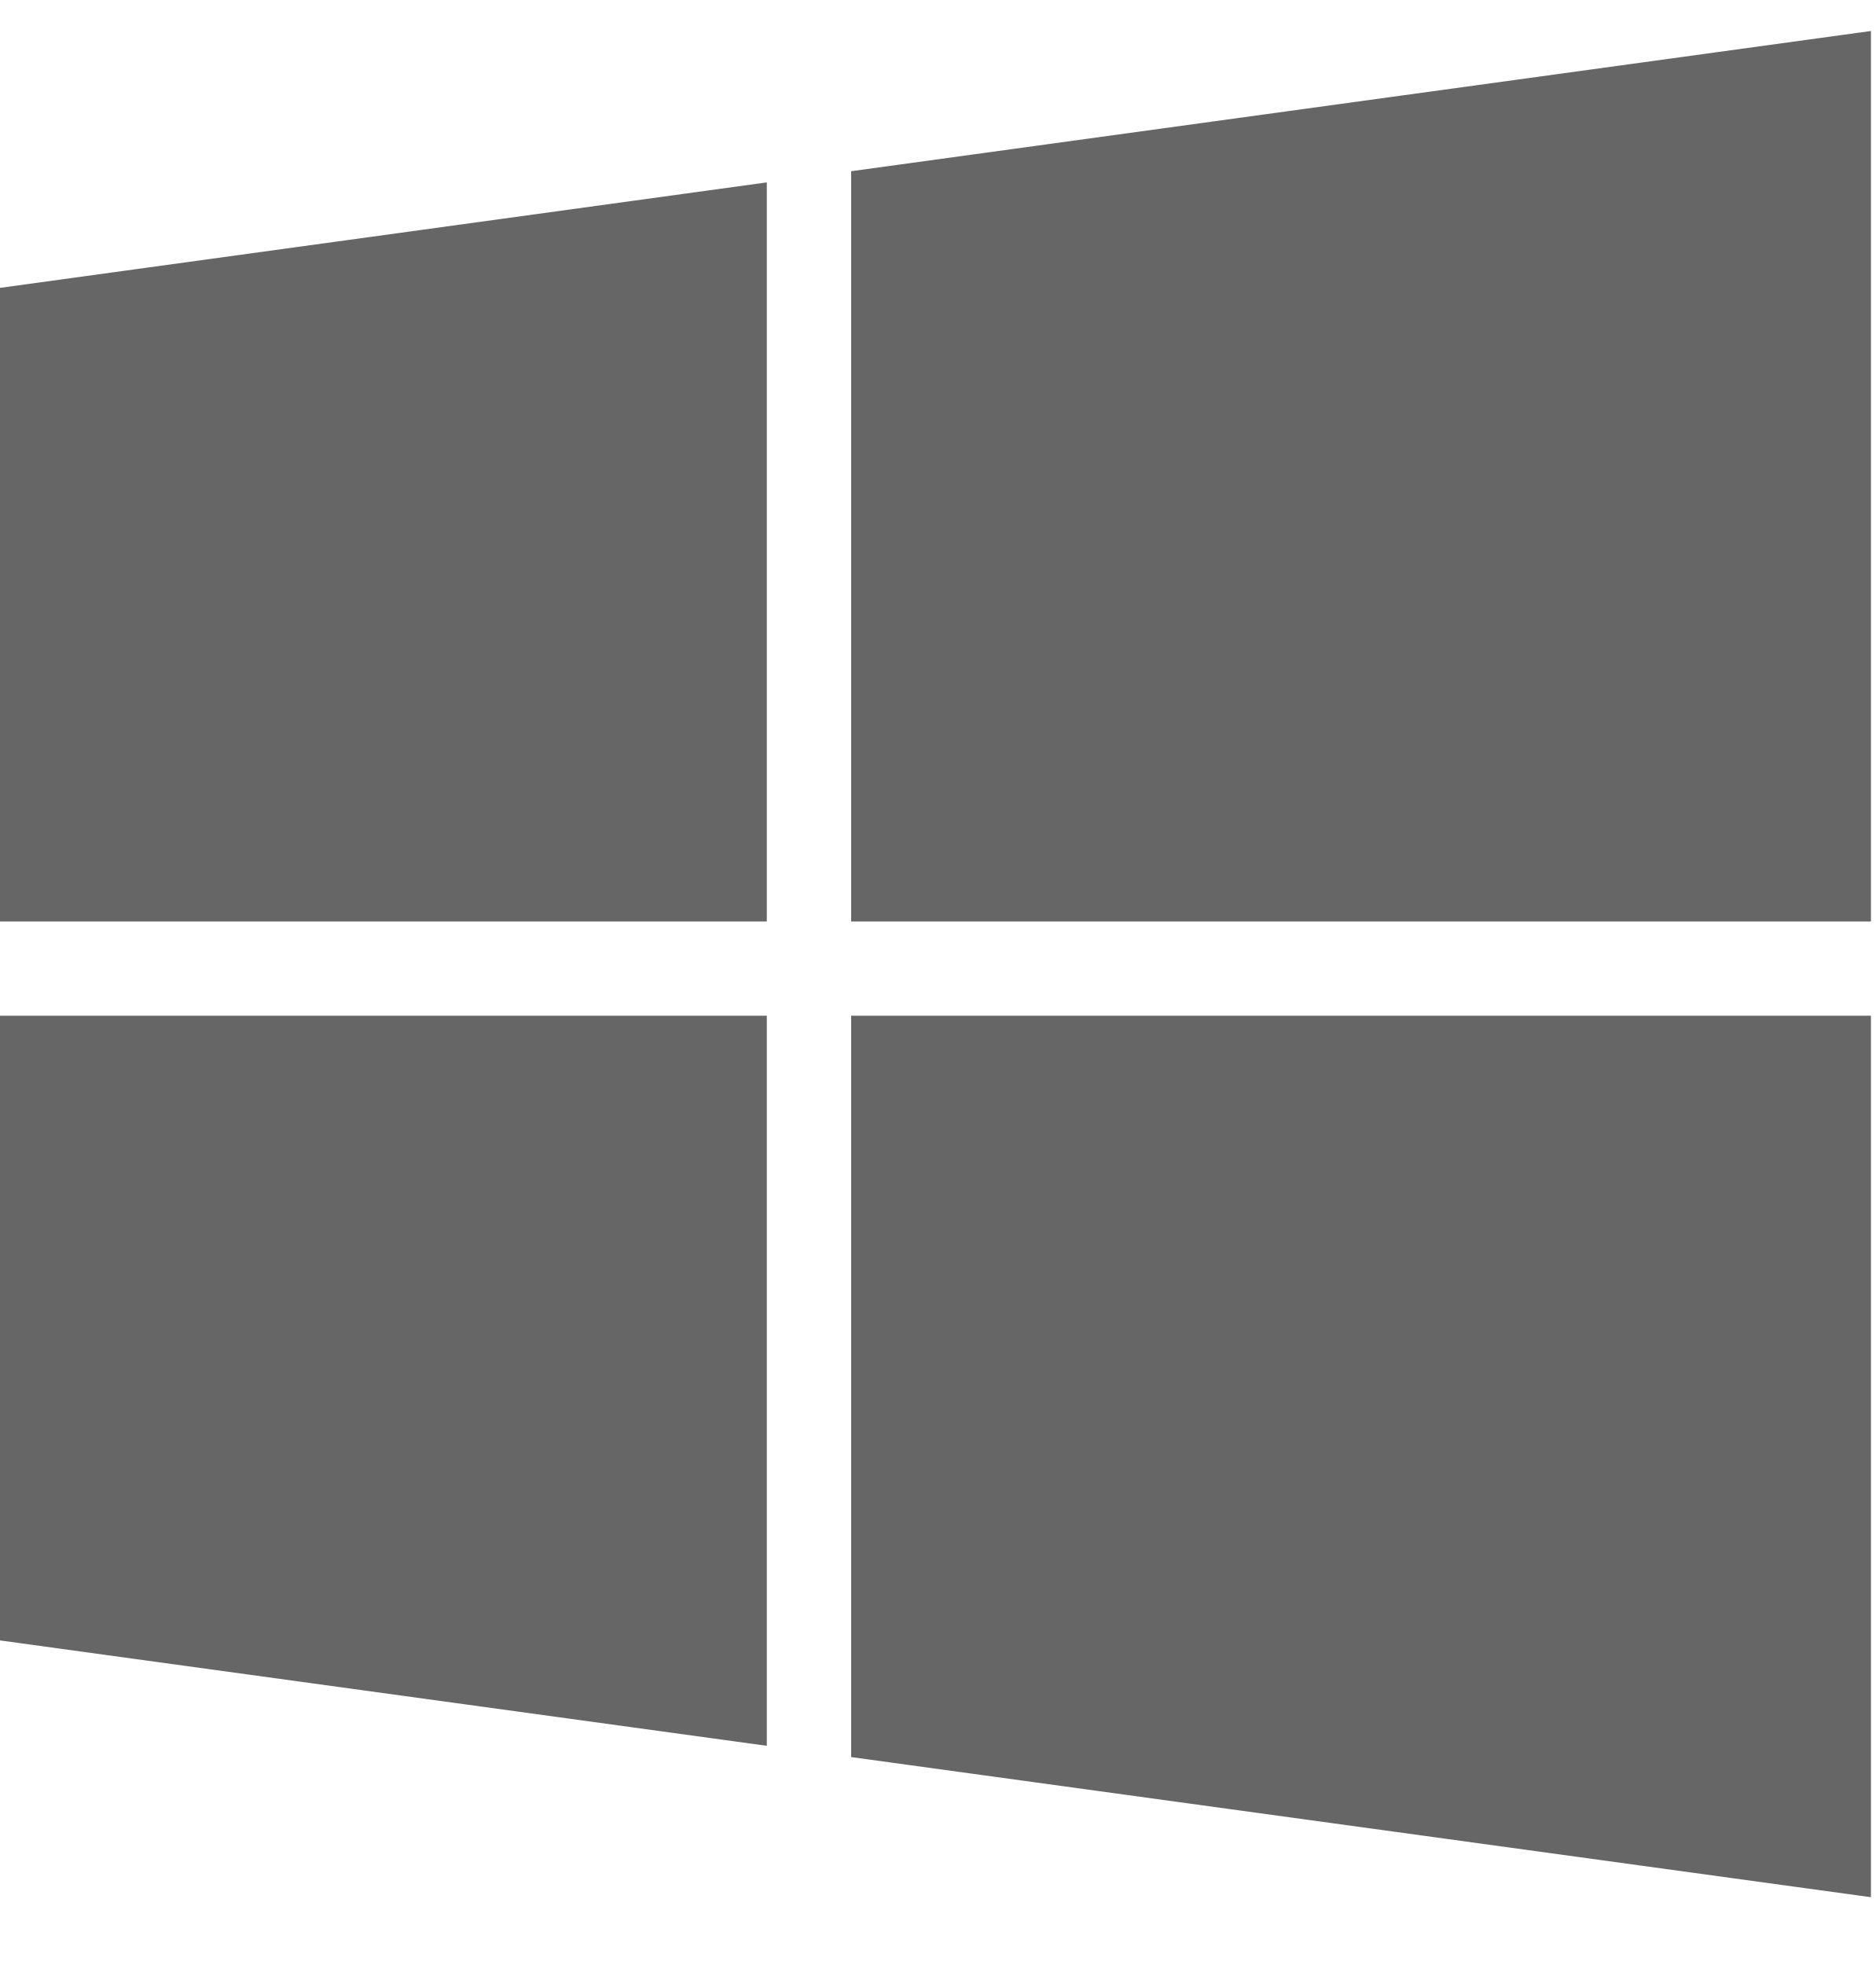
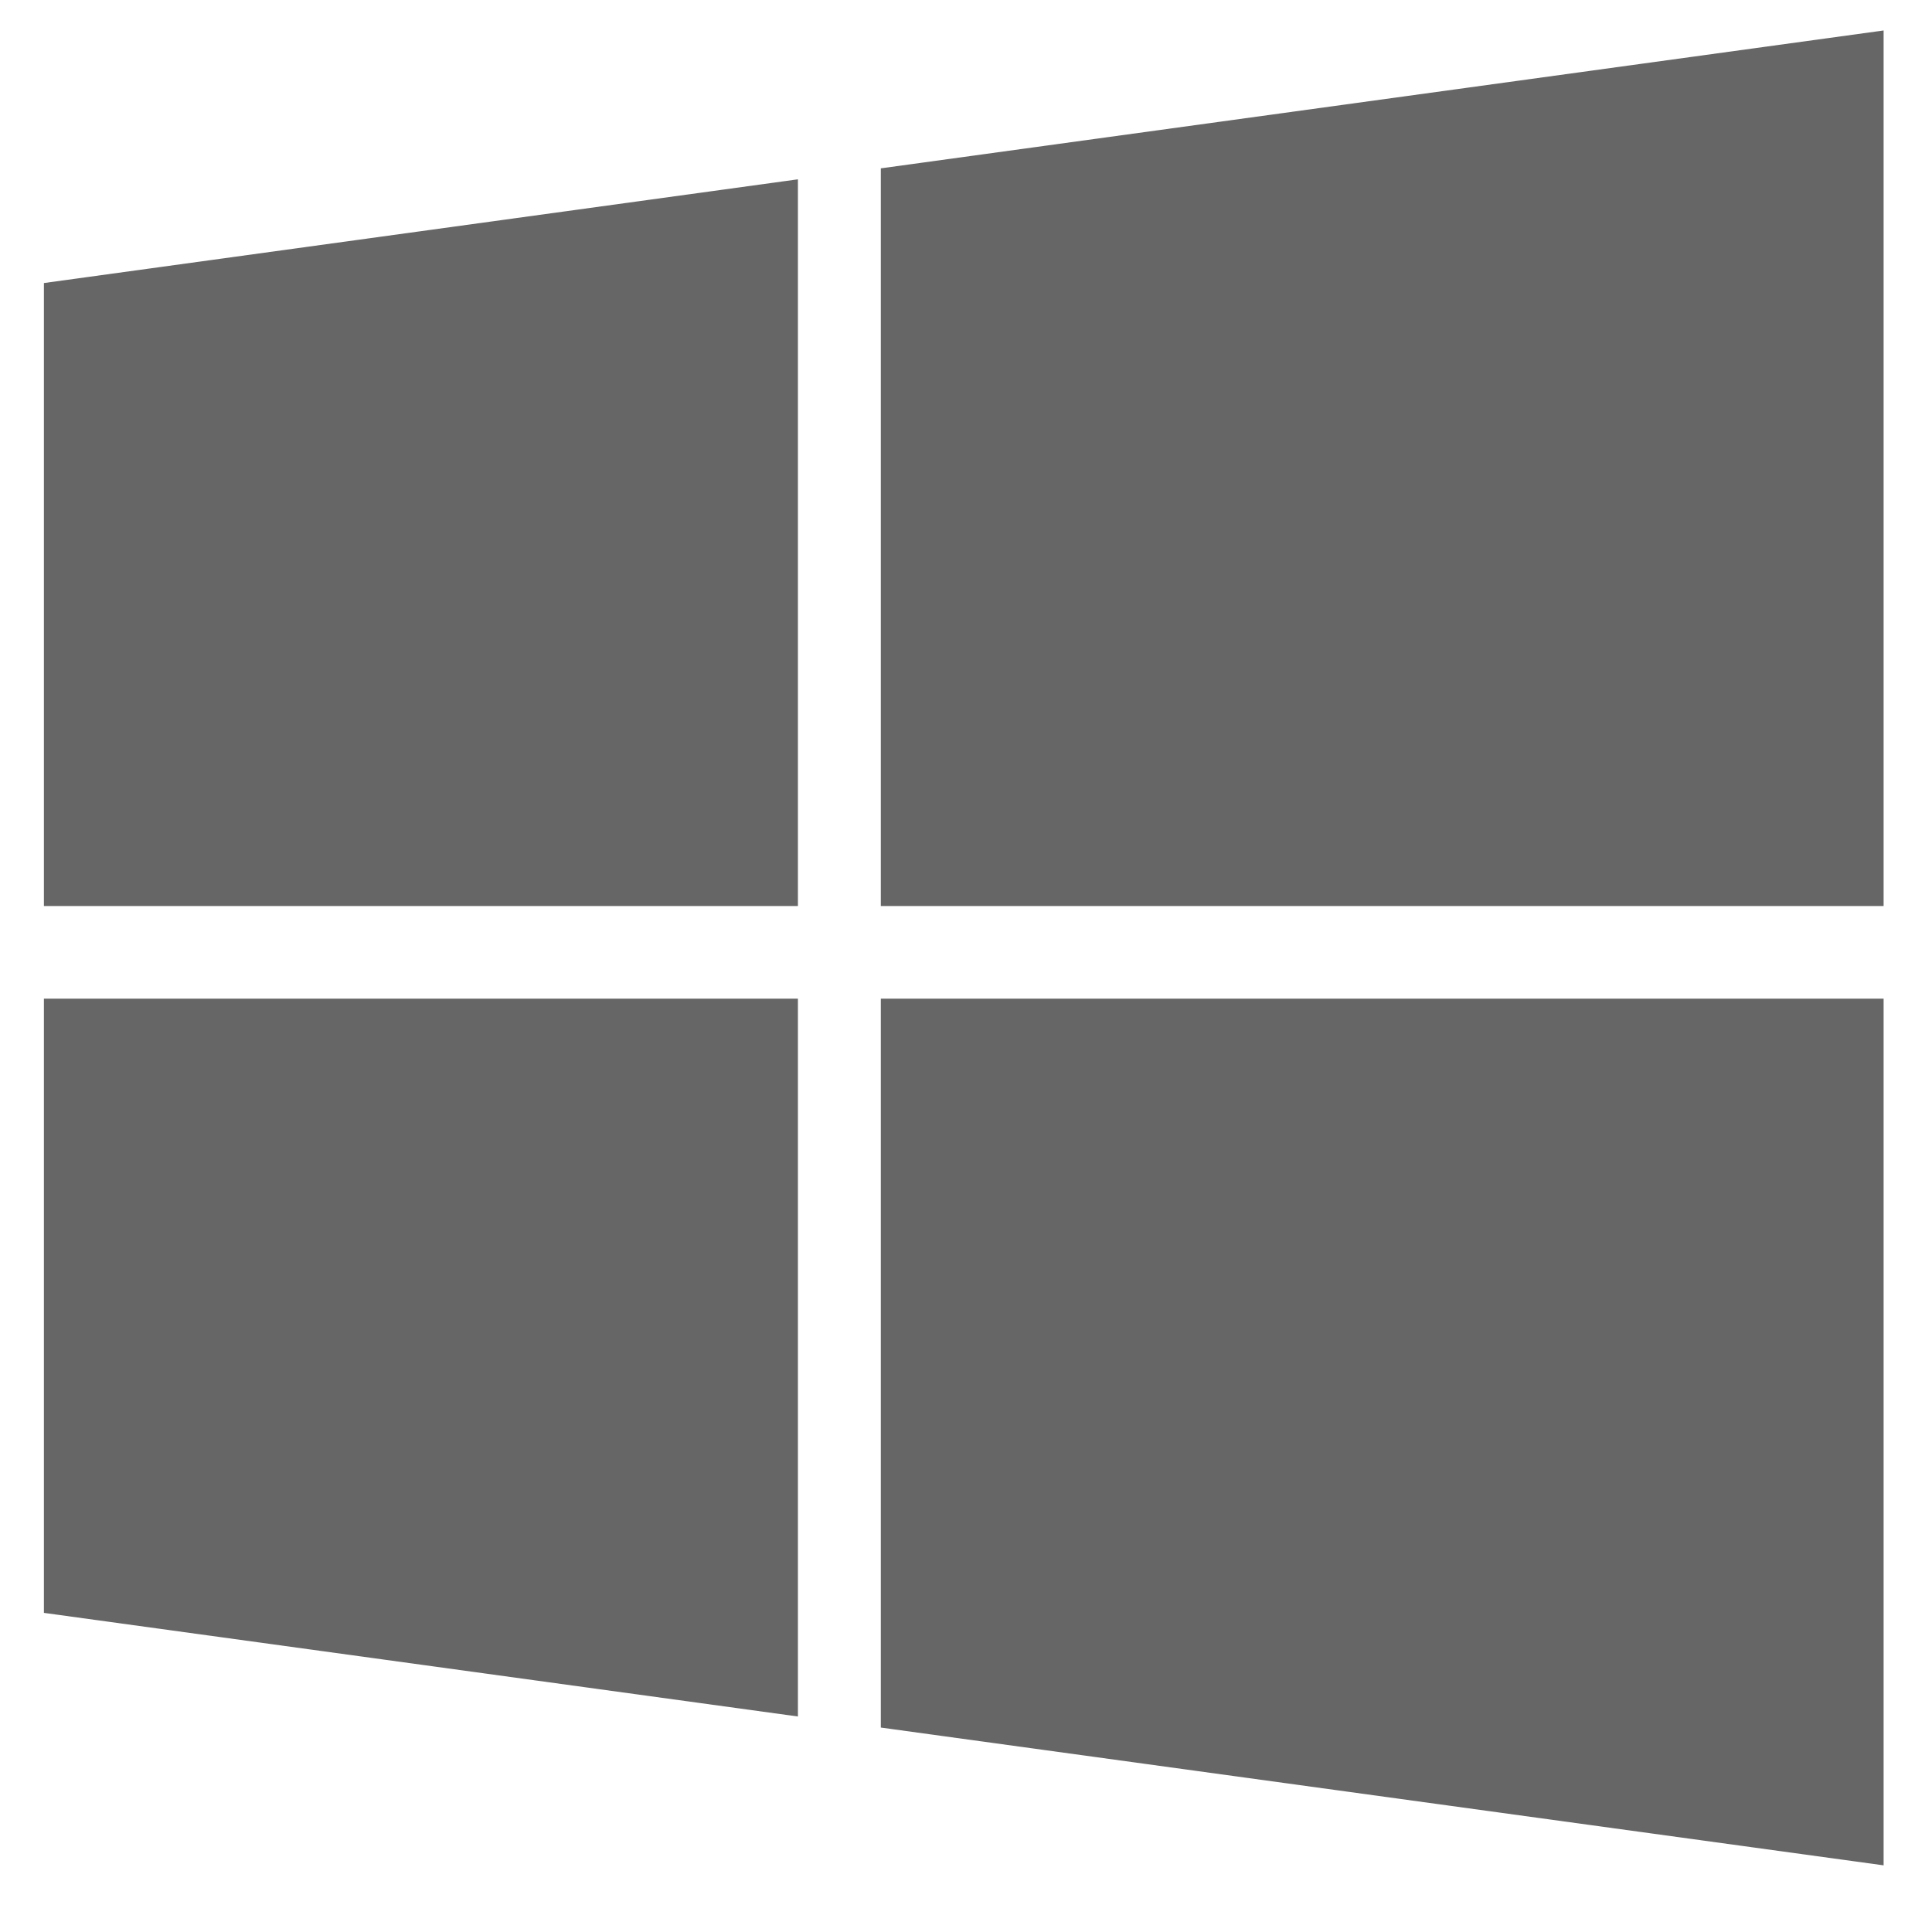
- <svg xmlns="http://www.w3.org/2000/svg" xmlns:xlink="http://www.w3.org/1999/xlink" width="21px" height="22px" viewBox="0 0 21 22" version="1.1">
+ <svg xmlns="http://www.w3.org/2000/svg" xmlns:xlink="http://www.w3.org/1999/xlink" width="64px" height="64px" viewBox="0 0 21 22" version="1.1">
  <defs>
    <polygon id="path-1" points="0.003 2.042 8.586 2.042 8.586 19.546 0.003 19.546" />
  </defs>
  <g id="Current-designs" stroke="none" stroke-width="1" fill="#666" fill-rule="evenodd">
    <g id="X-Cloud---install-buttons" transform="translate(-640, -1250)">
      <g id="Group-4" transform="translate(640, 1250)">
        <g id="Group-7" fill="#666">
          <polygon id="Fill-1" points="0 18.366 8.586 19.546 8.586 11.372 0 11.372" />
          <polygon id="Fill-3" points="0 10.317 8.586 10.317 8.586 2.042 0 3.223" />
          <polygon id="Fill-5" points="9.53 19.672 20.949 21.241 20.949 11.372 9.53 11.372" />
          <polygon id="Fill-6" points="9.53 1.917 9.53 10.317 20.949 10.317 20.949 0.347" />
        </g>
        <mask id="mask-2" fill="#666">
          <use xlink:href="#path-1" />
        </mask>
        <g id="Clip-2" />
      </g>
    </g>
  </g>
</svg>
